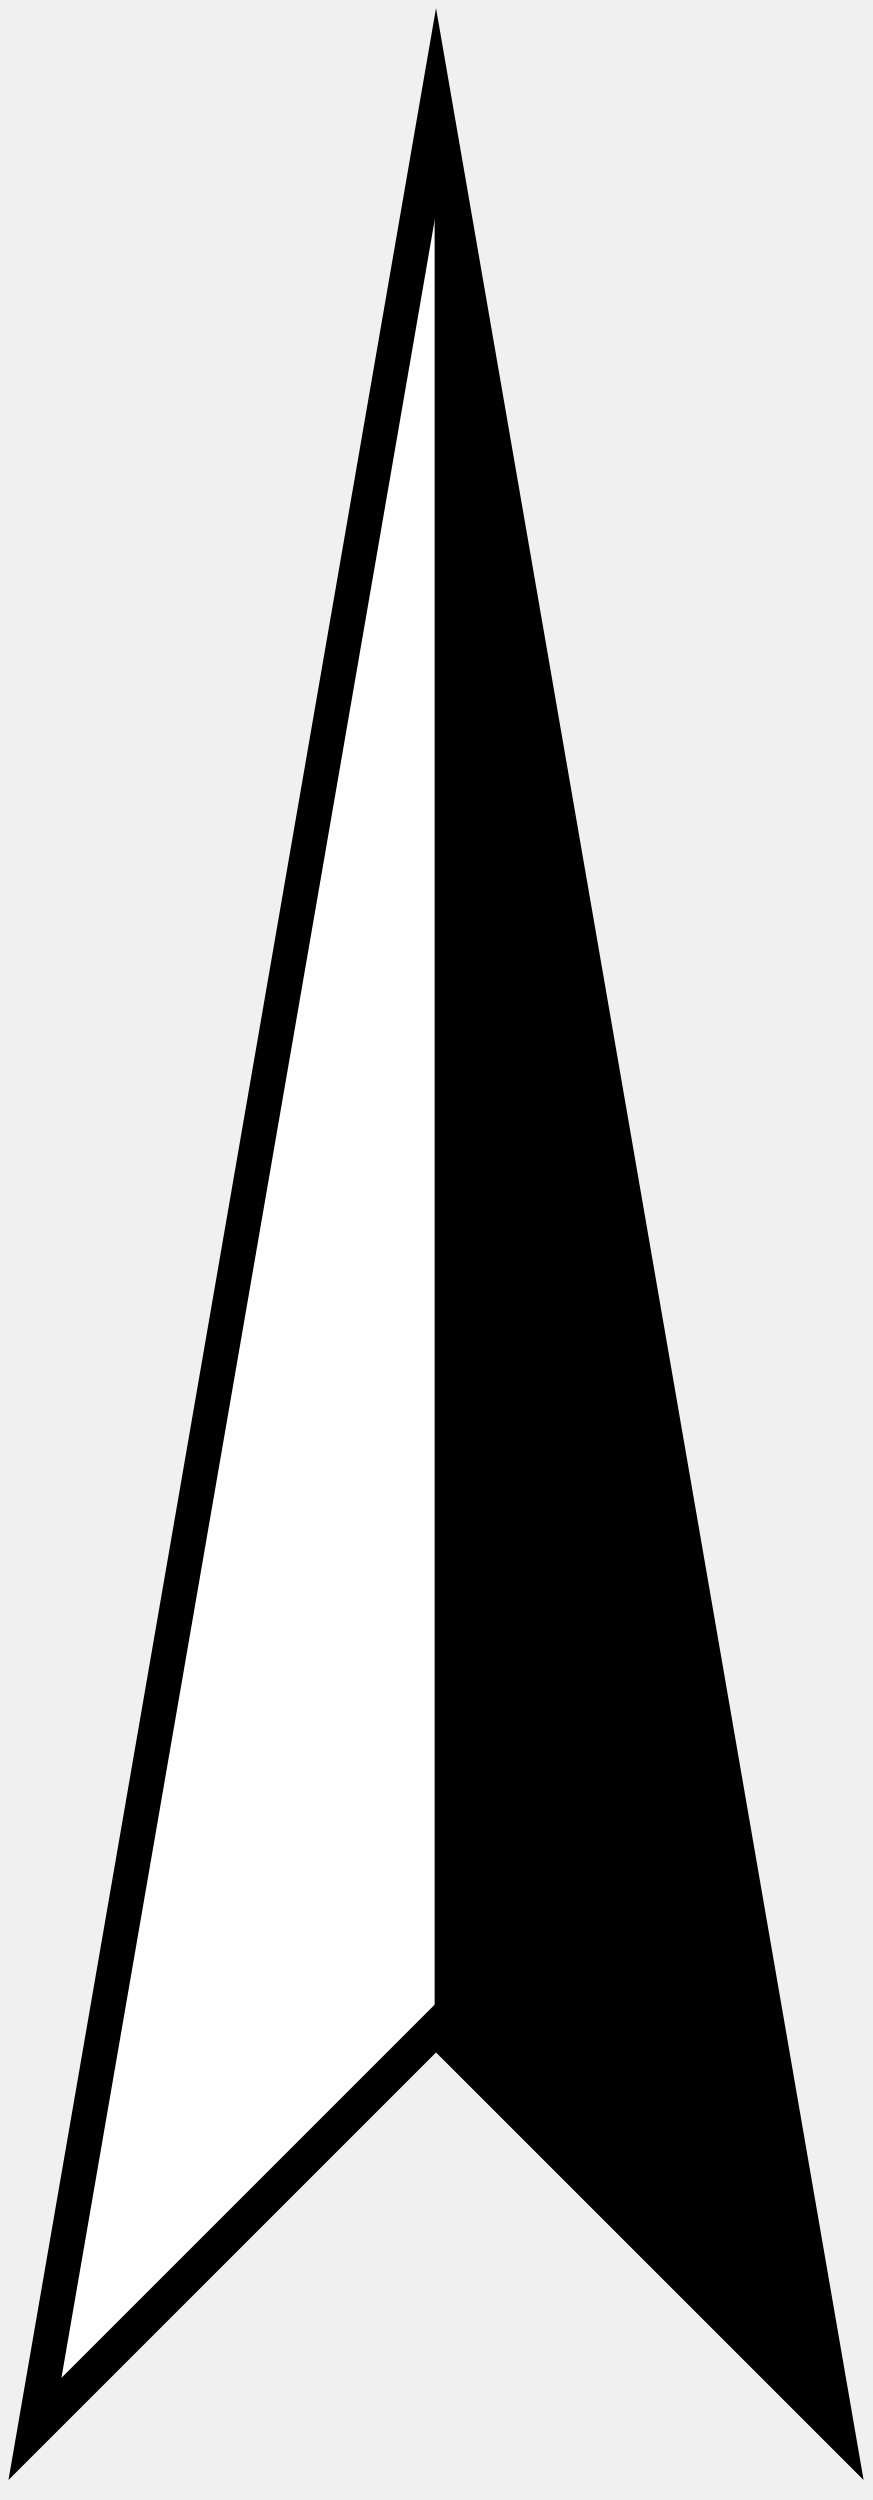
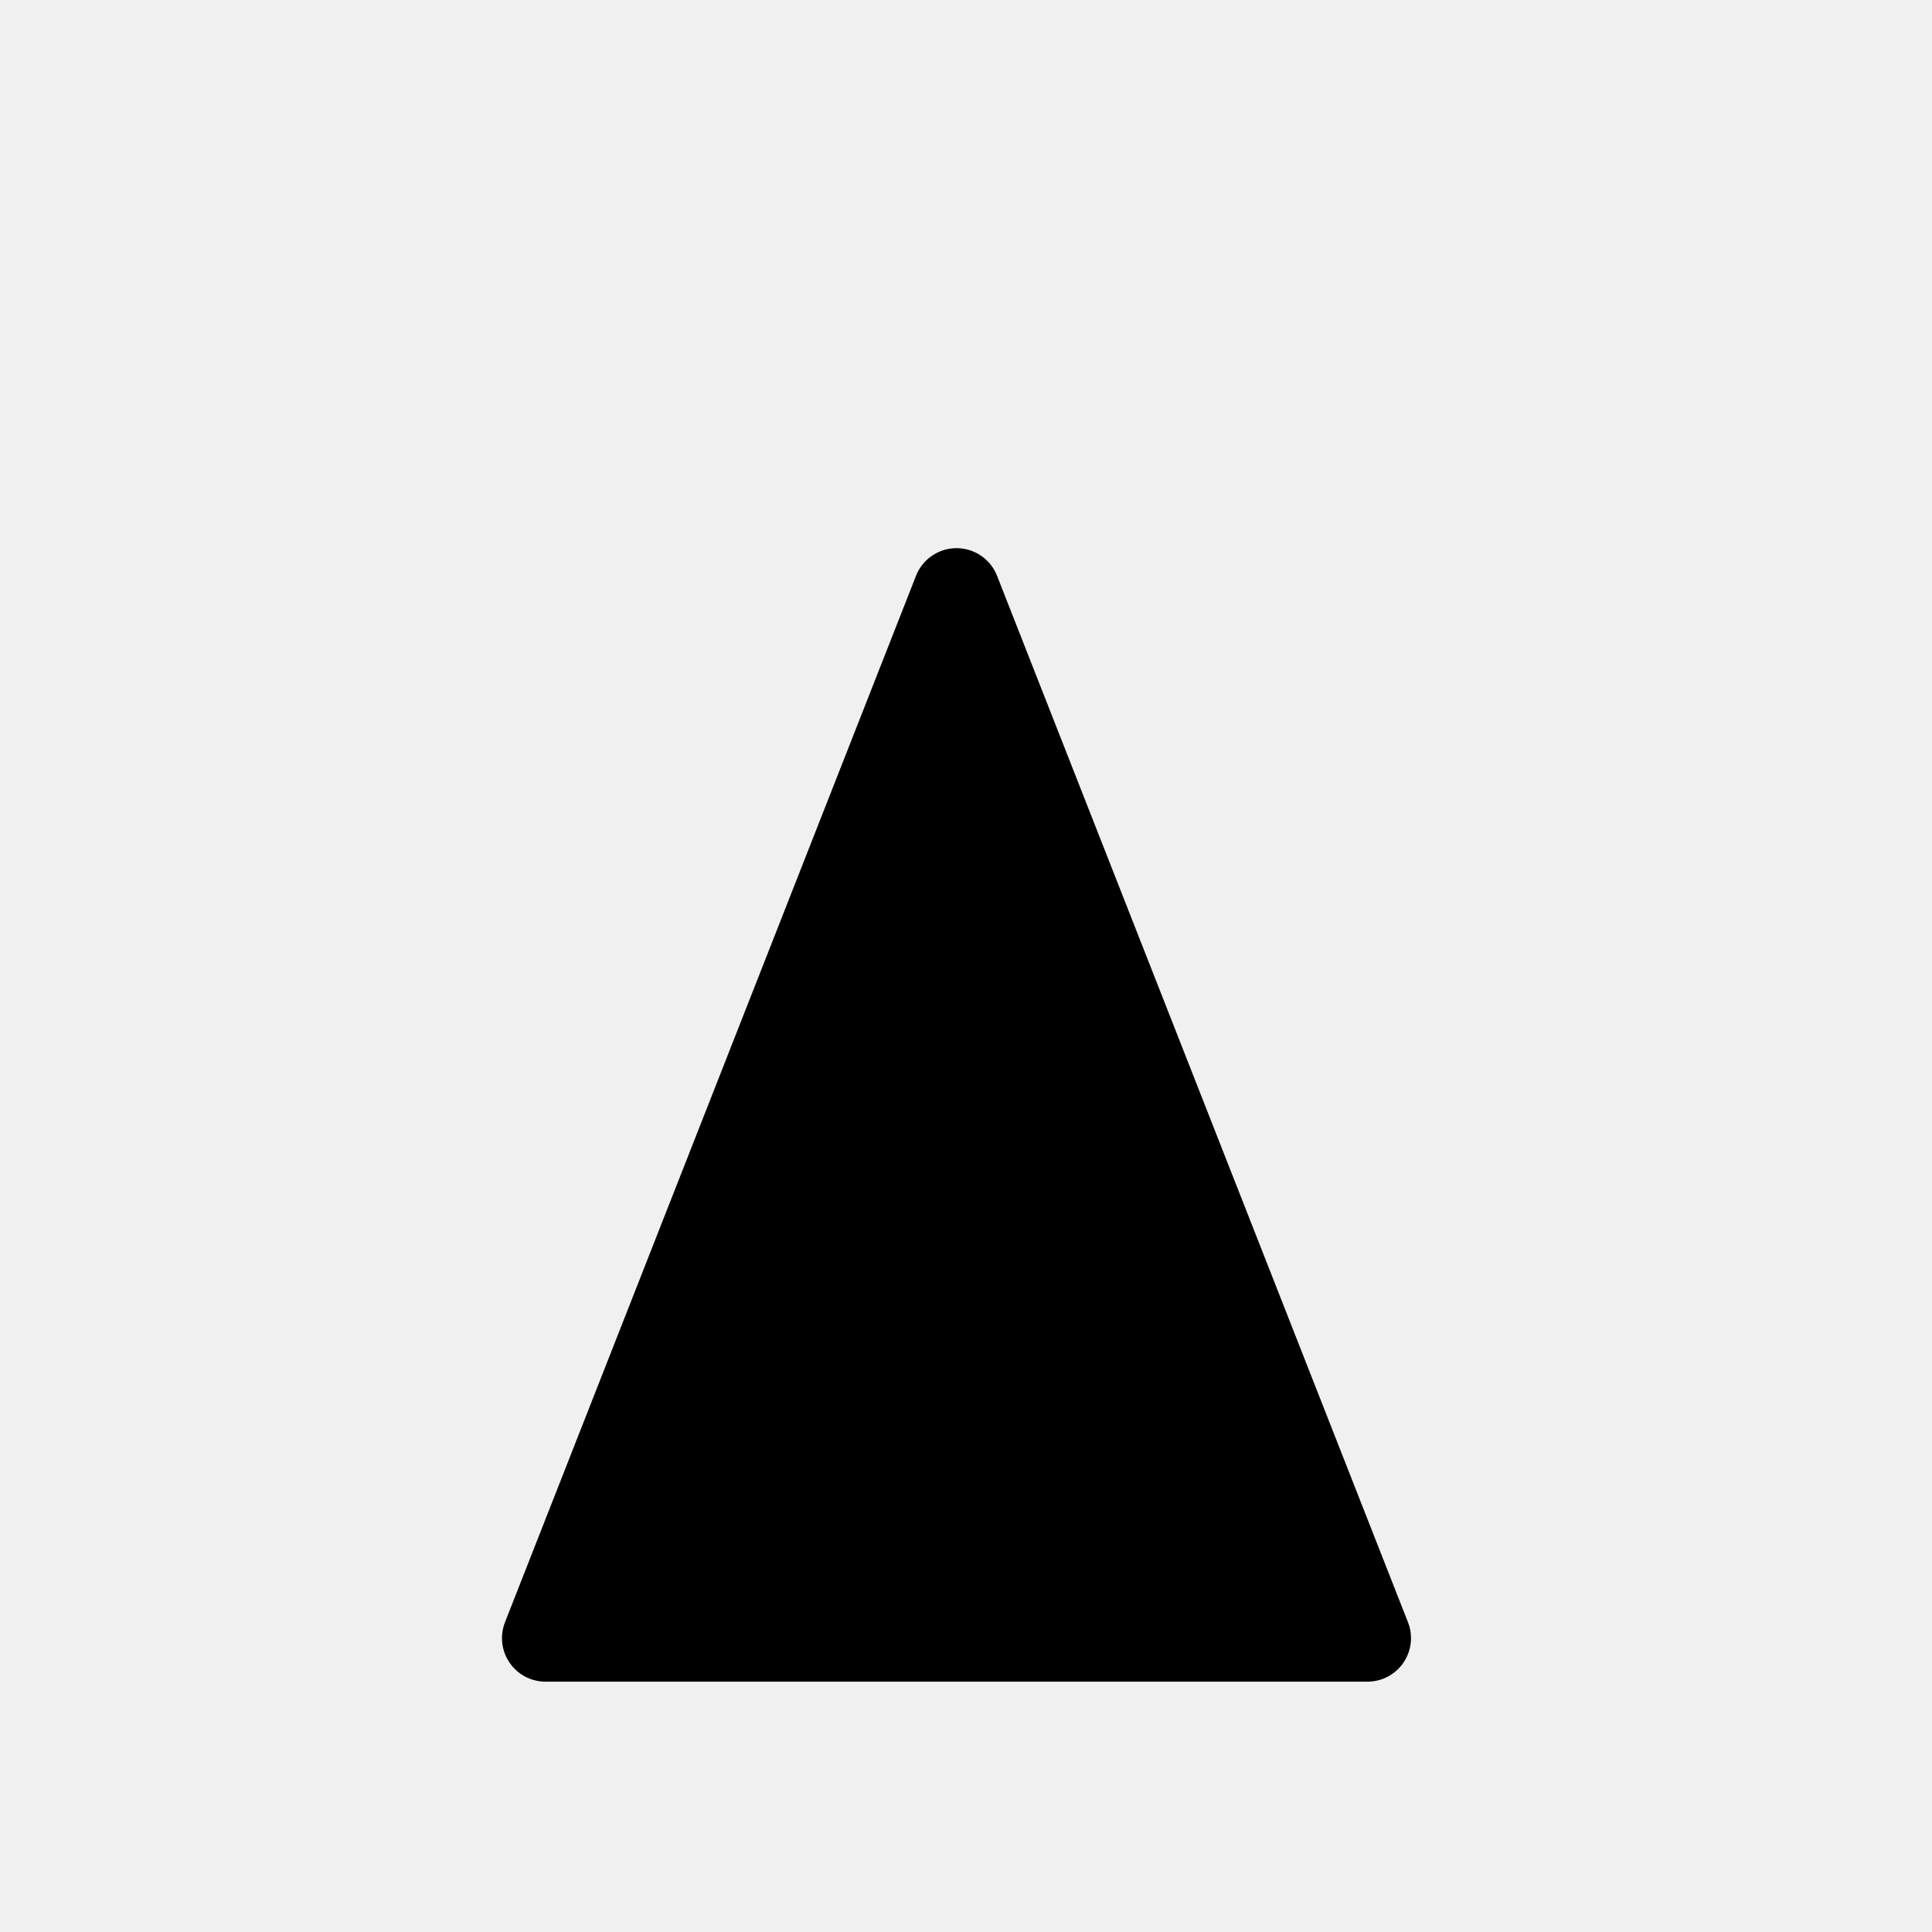
- <svg xmlns="http://www.w3.org/2000/svg" version="1.0" id="Layer_1" x="0px" y="0px" width="251px" height="719px" viewBox="0 0 251 719" enable-background="new 0 0 251 719" xml:space="preserve">
+ <svg xmlns="http://www.w3.org/2000/svg" version="1.1" id="Layer_1" x="0px" y="0px" width="20px" height="20px" viewBox="115.5 349.5 20 20" enable-background="new 115.5 349.5 20 20" xml:space="preserve">
  <g>
-     <polygon fill="#FFFFFF" stroke="#000000" stroke-width="10" stroke-miterlimit="10" points="240.751,698.559 125.402,583.217   10.053,698.559 125.402,31.678  " />
-     <polygon points="125,32 125,583 240.751,698.559  " />
+     <polygon stroke="#000000" stroke-width="0.901" stroke-linecap="round" stroke-linejoin="round" stroke-miterlimit="10" points="   129.656,366.458 125.402,366.458 121.147,366.458 125.402,355.625  " />
  </g>
</svg>
